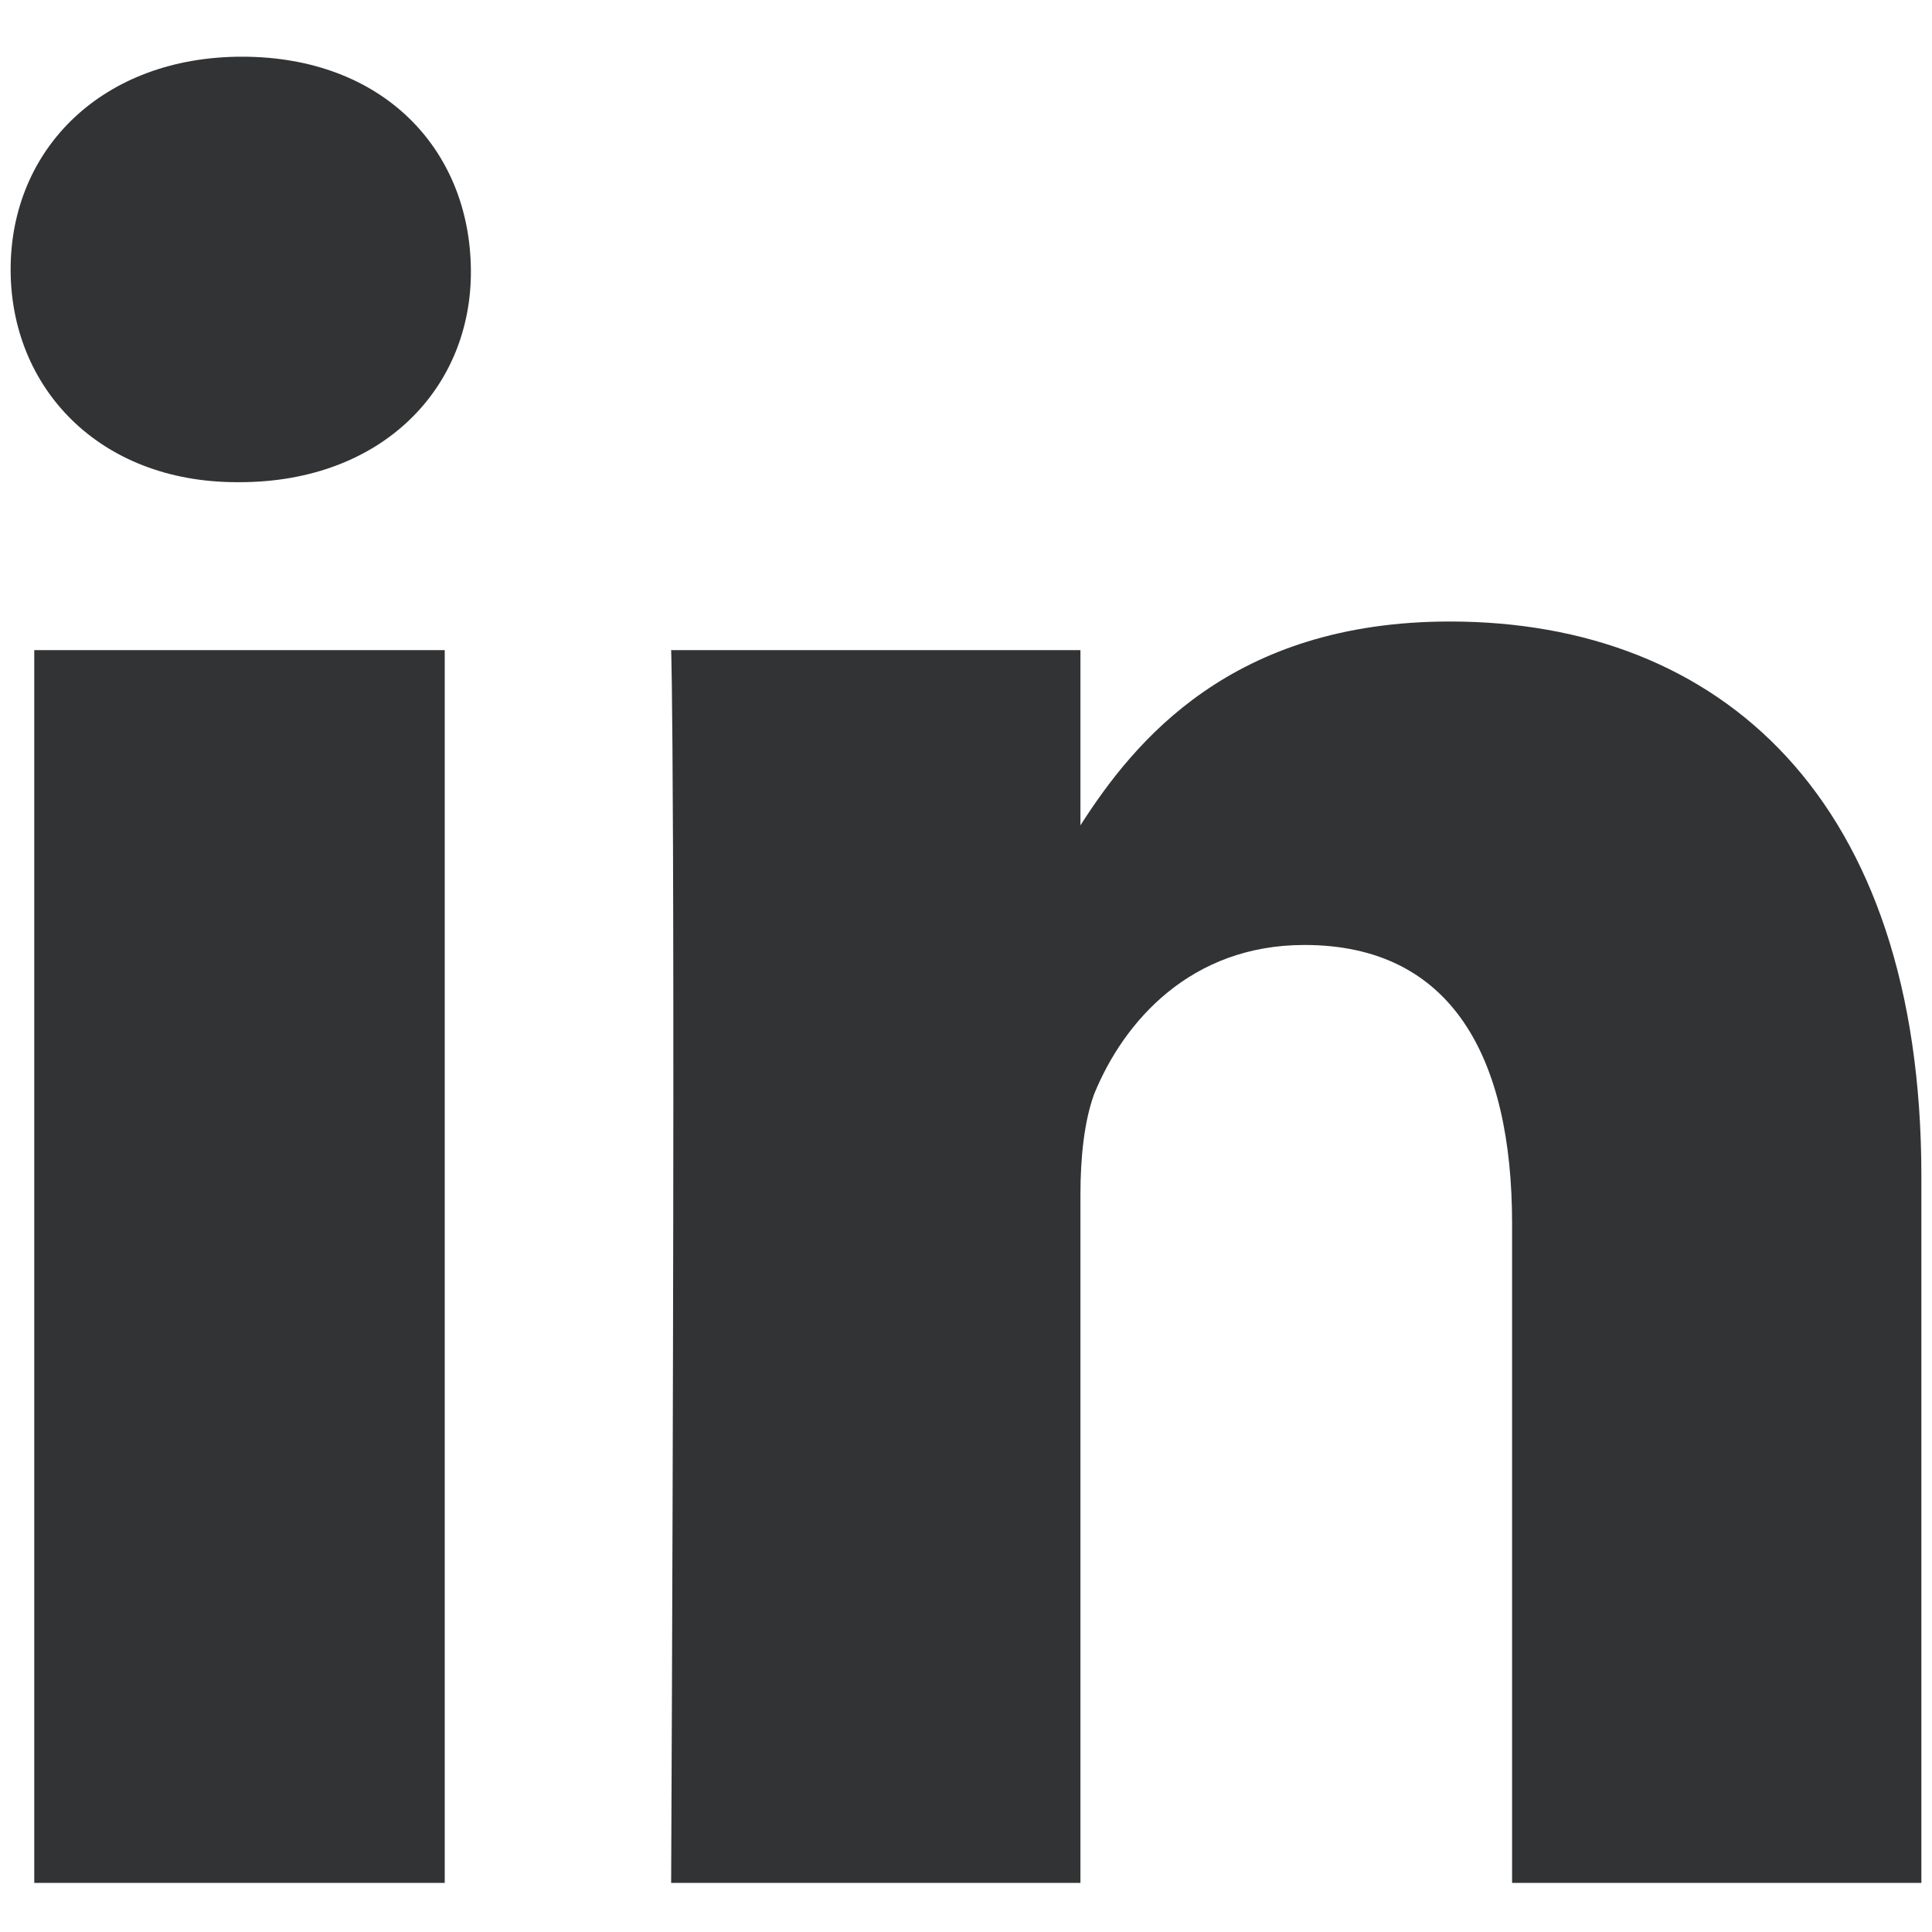
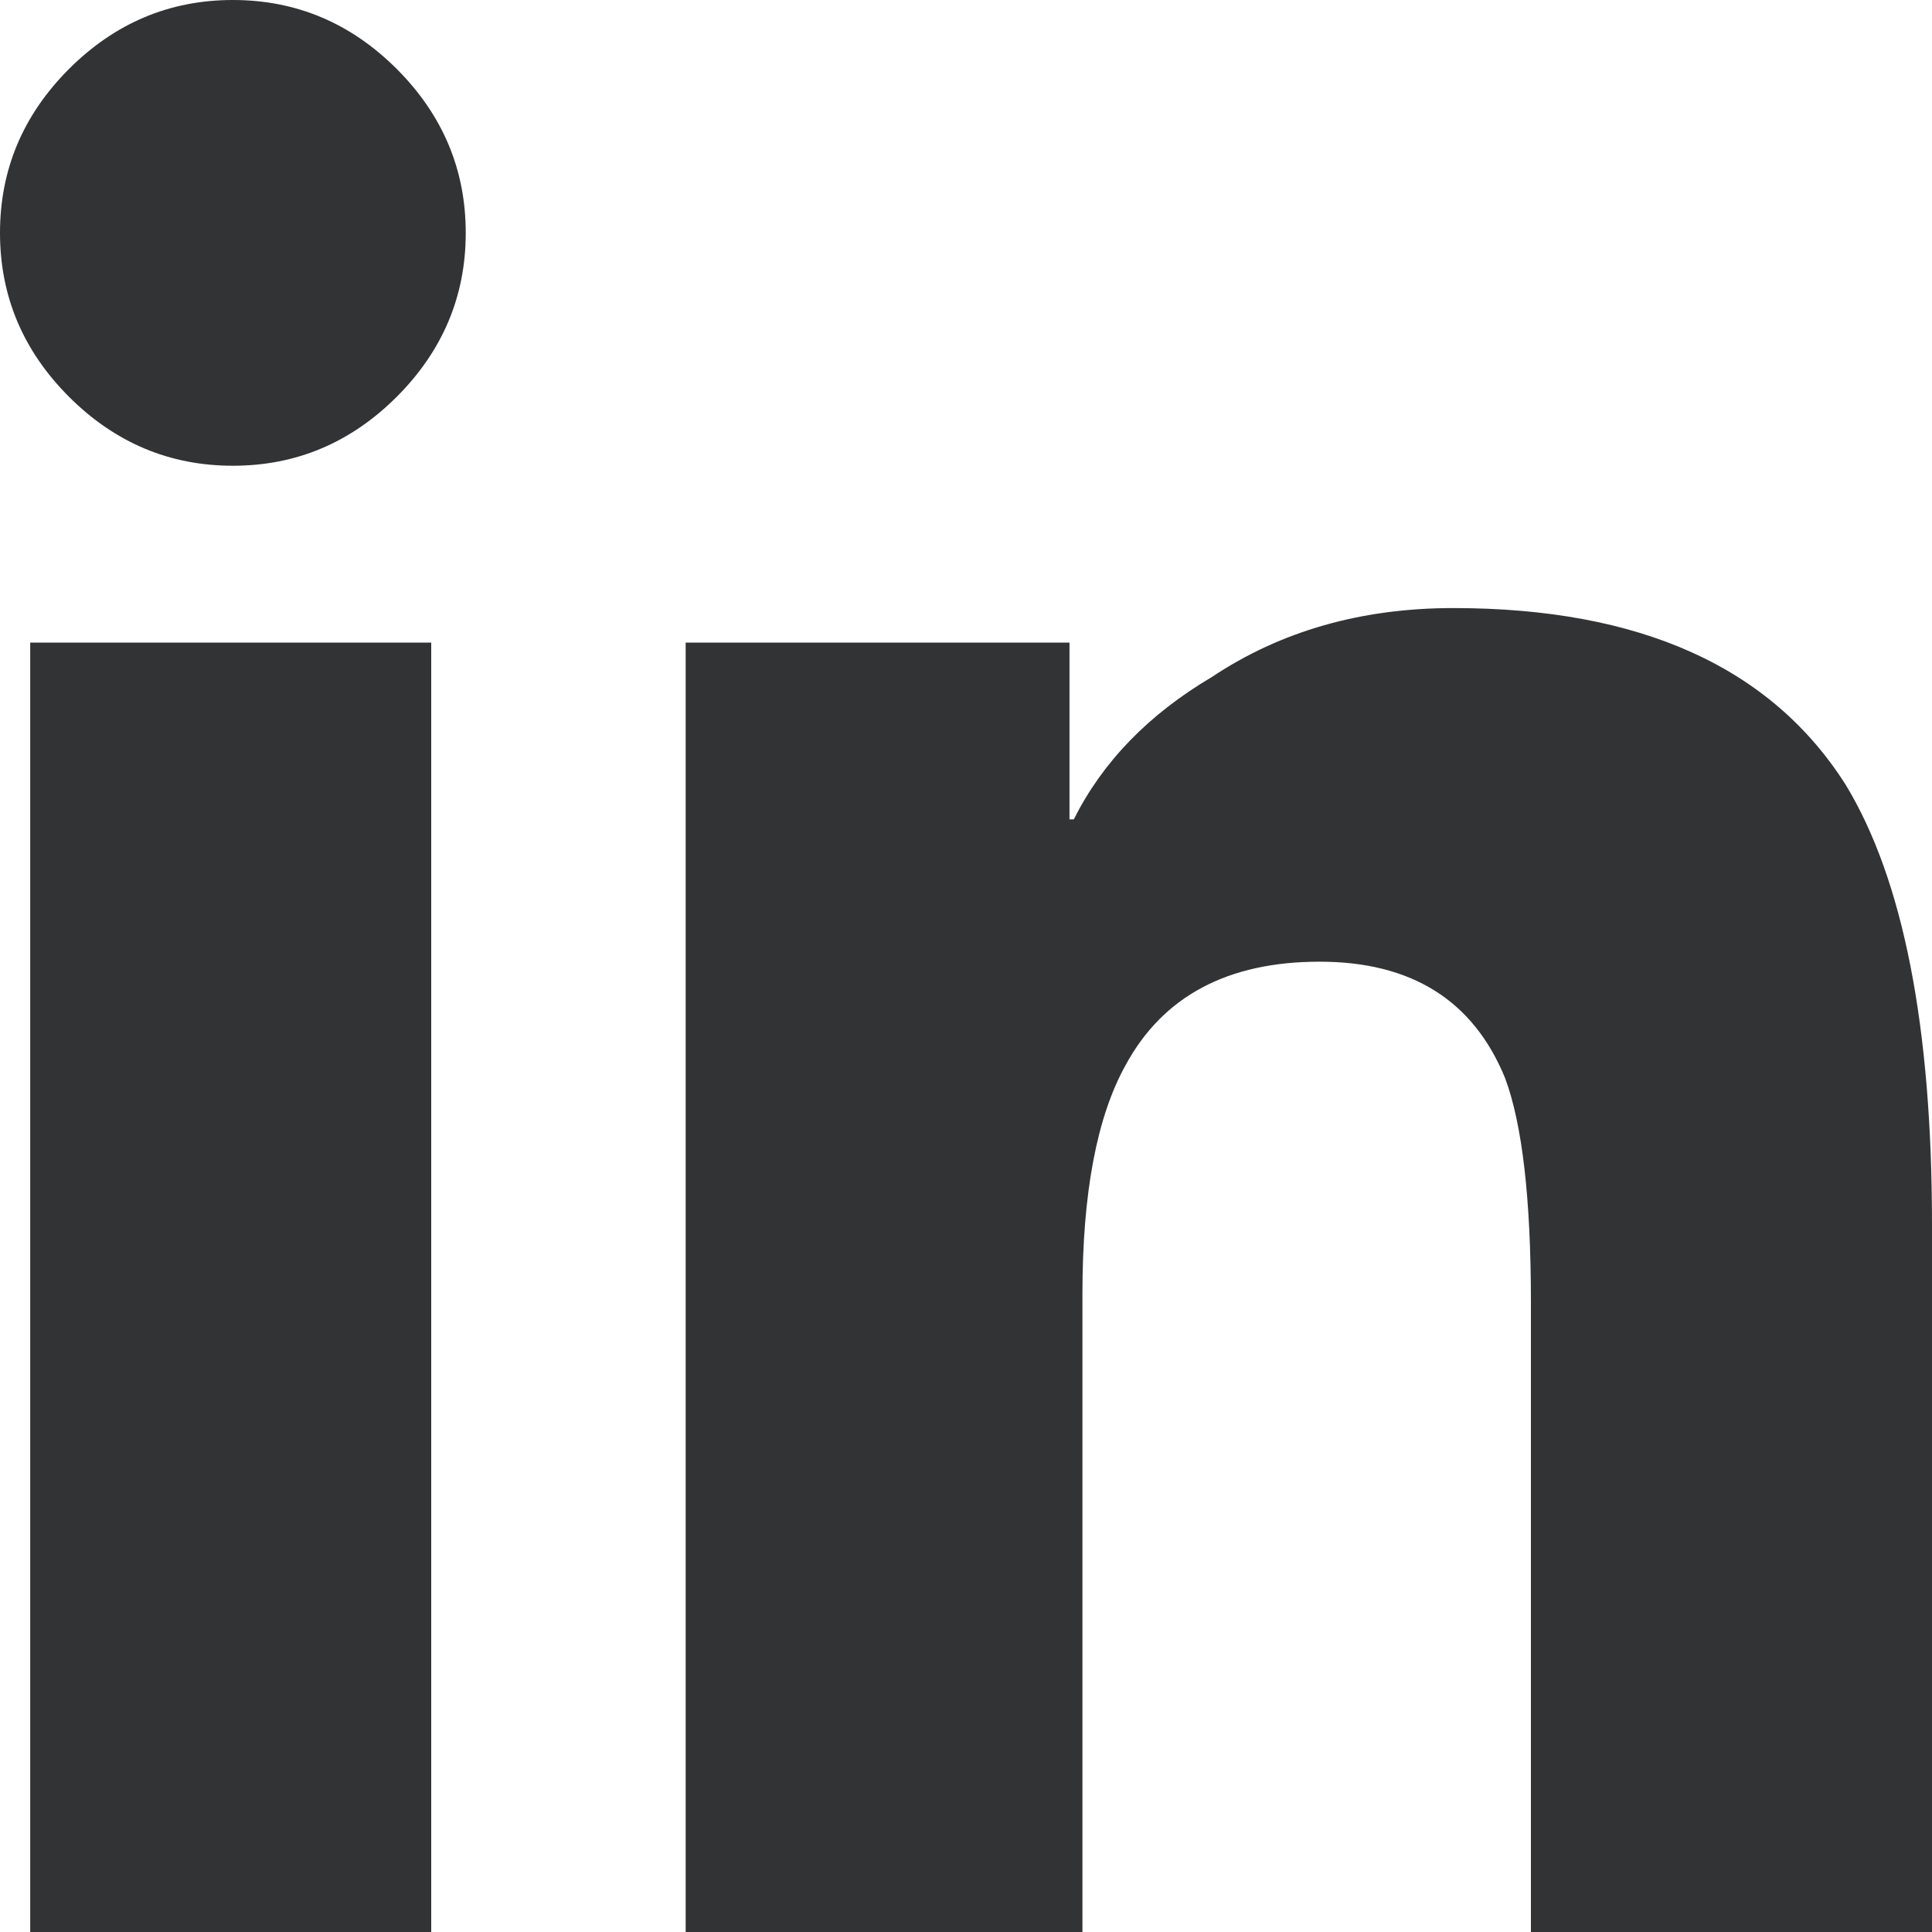
- <svg xmlns="http://www.w3.org/2000/svg" width="26px" height="26px" viewBox="0 0 26 26" version="1.1">
+ <svg xmlns="http://www.w3.org/2000/svg" width="30px" height="30px" viewBox="0 0 30 30" version="1.1">
  <defs />
  <g id="Page-1" stroke="none" stroke-width="1" fill="none" fill-rule="evenodd">
-     <path d="M5.985,8.749 L5.985,25.339 L0.461,25.339 L0.461,8.749 L5.985,8.749 Z M6.337,3.626 C6.354,5.216 5.148,6.489 3.223,6.489 L3.19,6.489 C1.331,6.489 0.143,5.216 0.143,3.626 C0.143,2.002 1.382,0.763 3.257,0.763 C5.148,0.763 6.32,2.002 6.337,3.626 Z M14.54,11.107 C15.267,9.971 16.578,8.364 19.512,8.364 C23.145,8.364 25.857,10.741 25.857,15.83 L25.857,25.339 L20.349,25.339 L20.349,16.467 C20.349,14.24 19.546,12.717 17.554,12.717 C16.03,12.717 15.126,13.738 14.724,14.725 C14.59,15.094 14.54,15.579 14.54,16.081 L14.54,25.339 L9.032,25.339 C9.099,10.306 9.032,8.749 9.032,8.749 L14.54,8.749 L14.54,11.107 Z" id="" fill="#313335" />
+     <path d="M6.696,30 L0.469,30 L0.469,9.978 L6.696,9.978 L6.696,30 Z M3.616,7.232 C2.634,7.232 1.786,6.875 1.071,6.161 C0.357,5.446 0,4.598 0,3.616 C0,2.634 0.357,1.786 1.071,1.071 C1.786,0.357 2.634,0 3.616,0 C4.598,0 5.446,0.357 6.161,1.071 C6.875,1.786 7.232,2.634 7.232,3.616 C7.232,4.598 6.875,5.446 6.161,6.161 C5.446,6.875 4.598,7.232 3.616,7.232 Z M30,30 L23.772,30 L23.772,20.223 C23.772,18.616 23.638,17.455 23.371,16.741 C22.879,15.536 21.92,14.933 20.491,14.933 C19.063,14.933 18.058,15.469 17.478,16.54 C17.031,17.344 16.808,18.527 16.808,20.089 L16.808,30 L10.647,30 L10.647,9.978 L16.607,9.978 L16.607,12.723 L16.674,12.723 C17.121,11.83 17.835,11.094 18.817,10.513 C19.888,9.799 21.138,9.442 22.567,9.442 C25.469,9.442 27.5,10.357 28.661,12.188 C29.554,13.661 30,15.938 30,19.018 L30,30 Z" id="linkedin" fill="#313335" />
  </g>
</svg>
